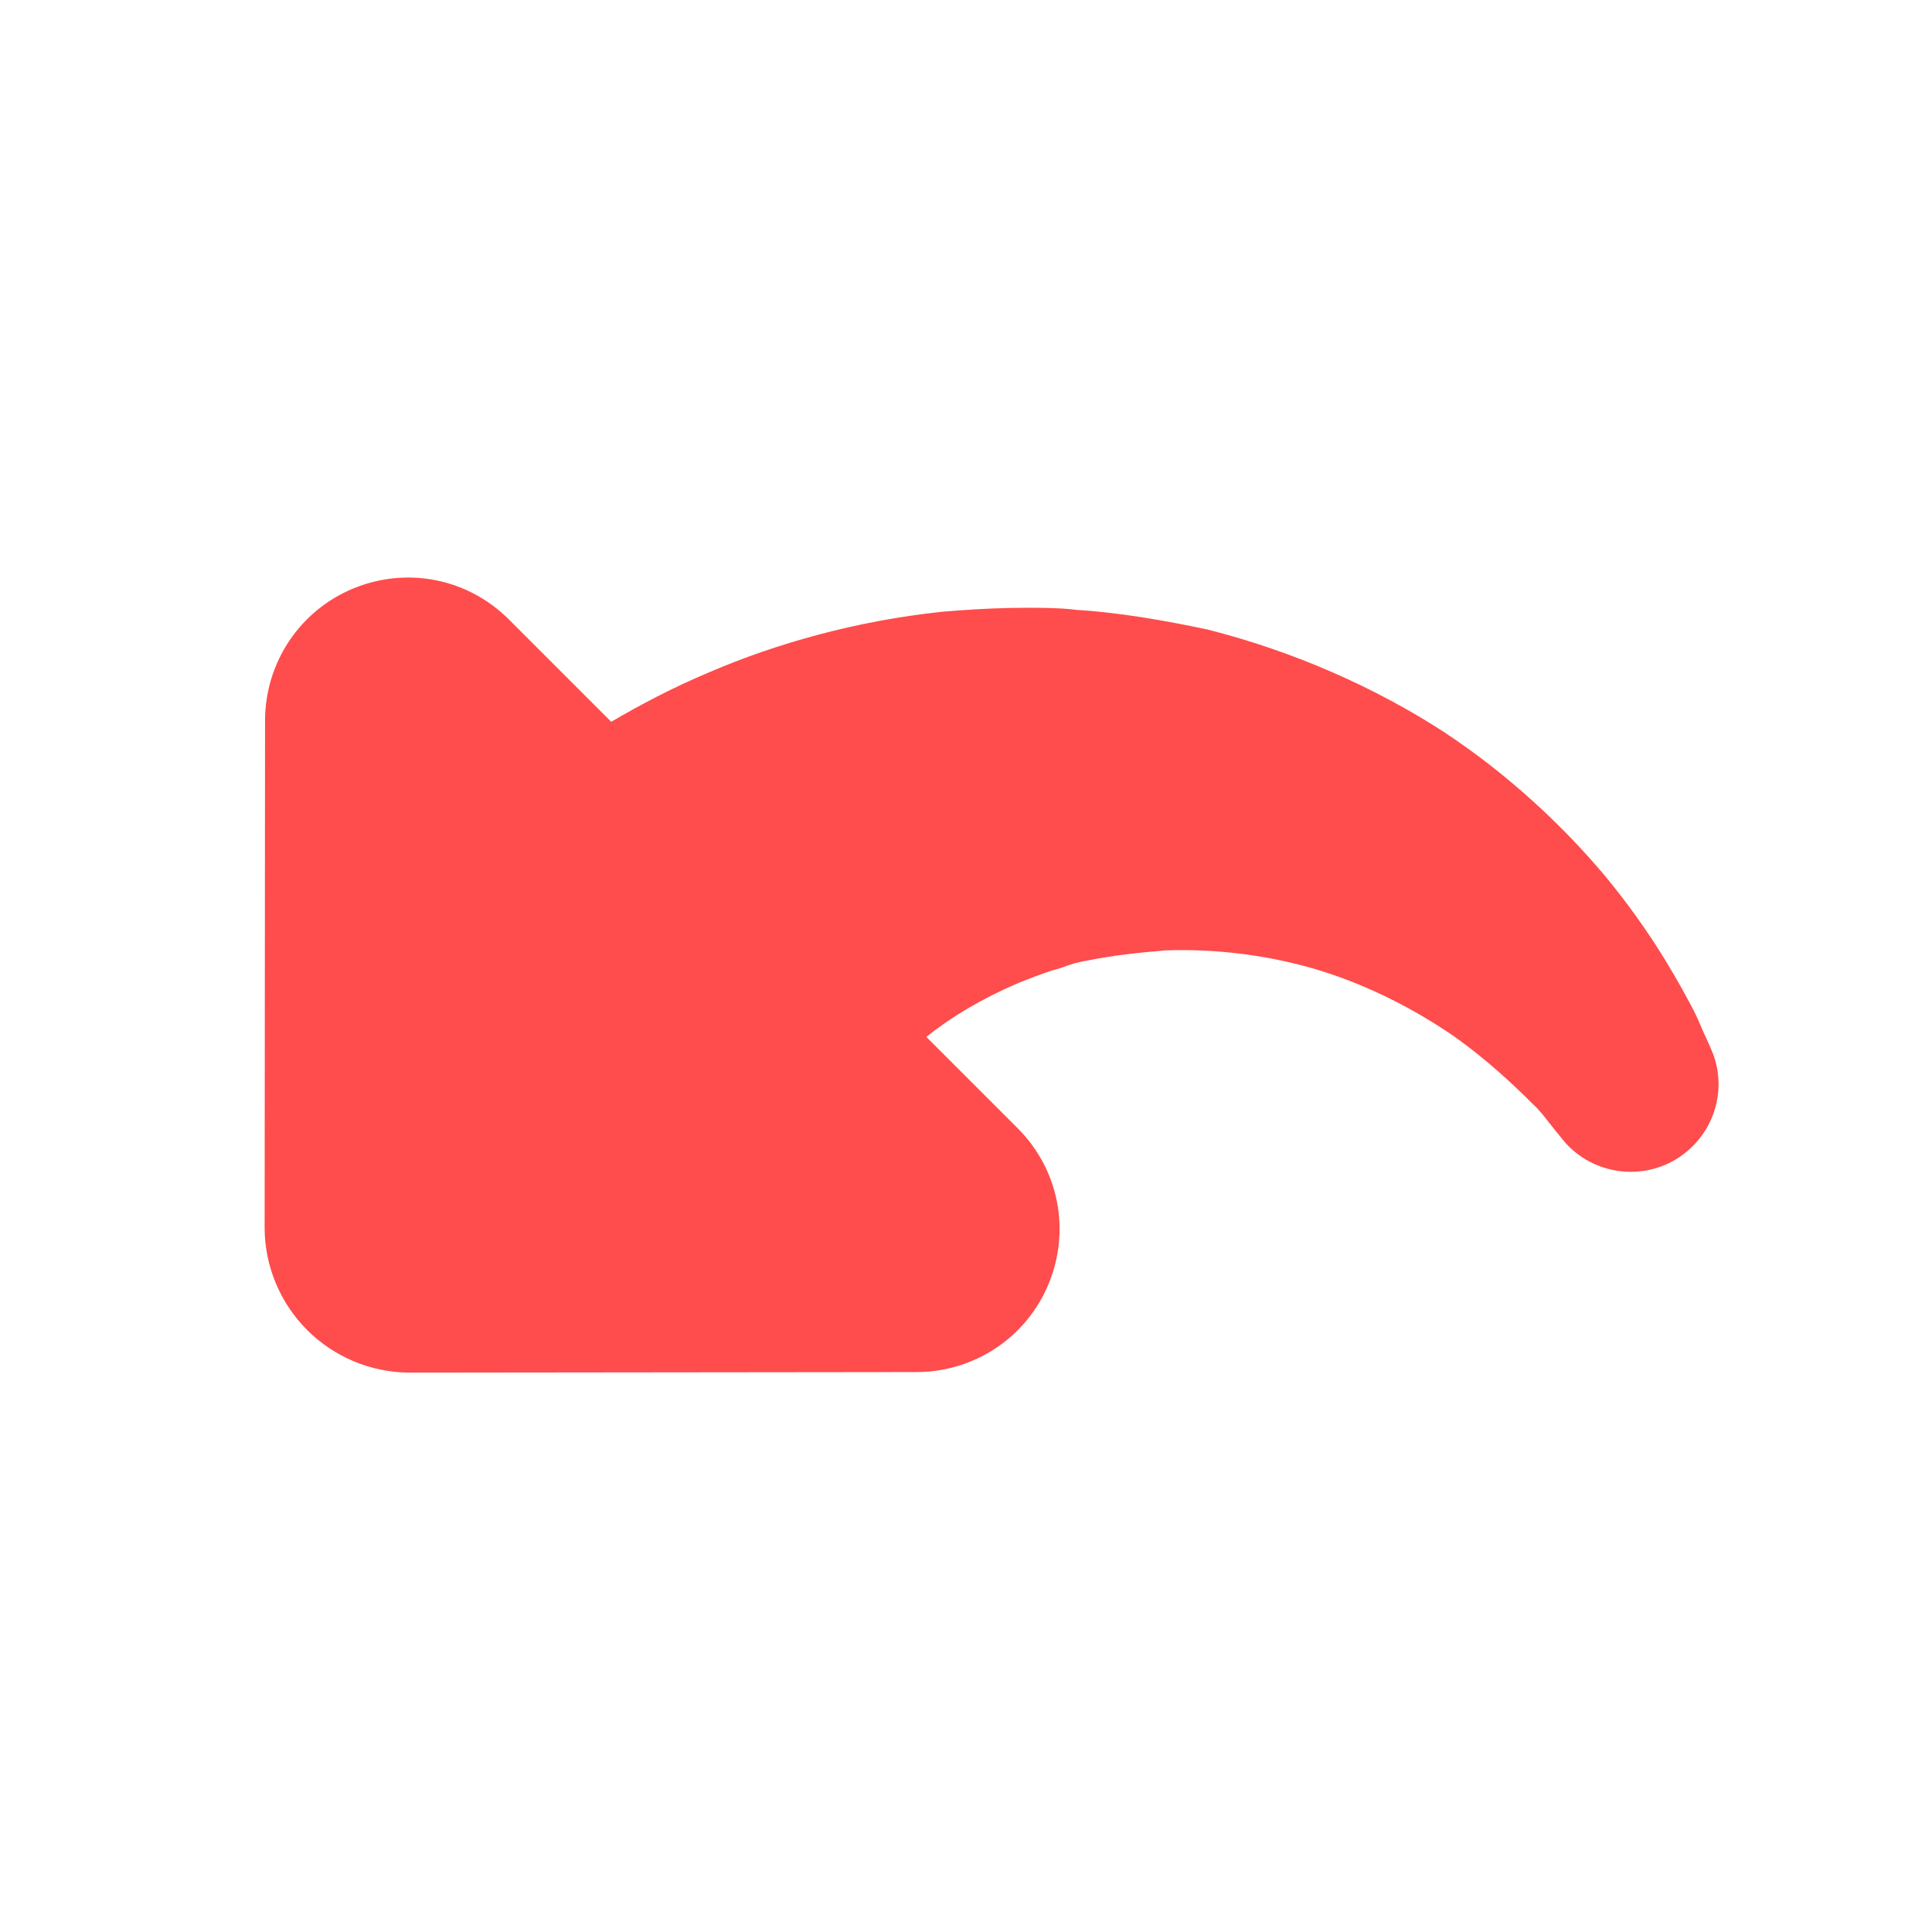
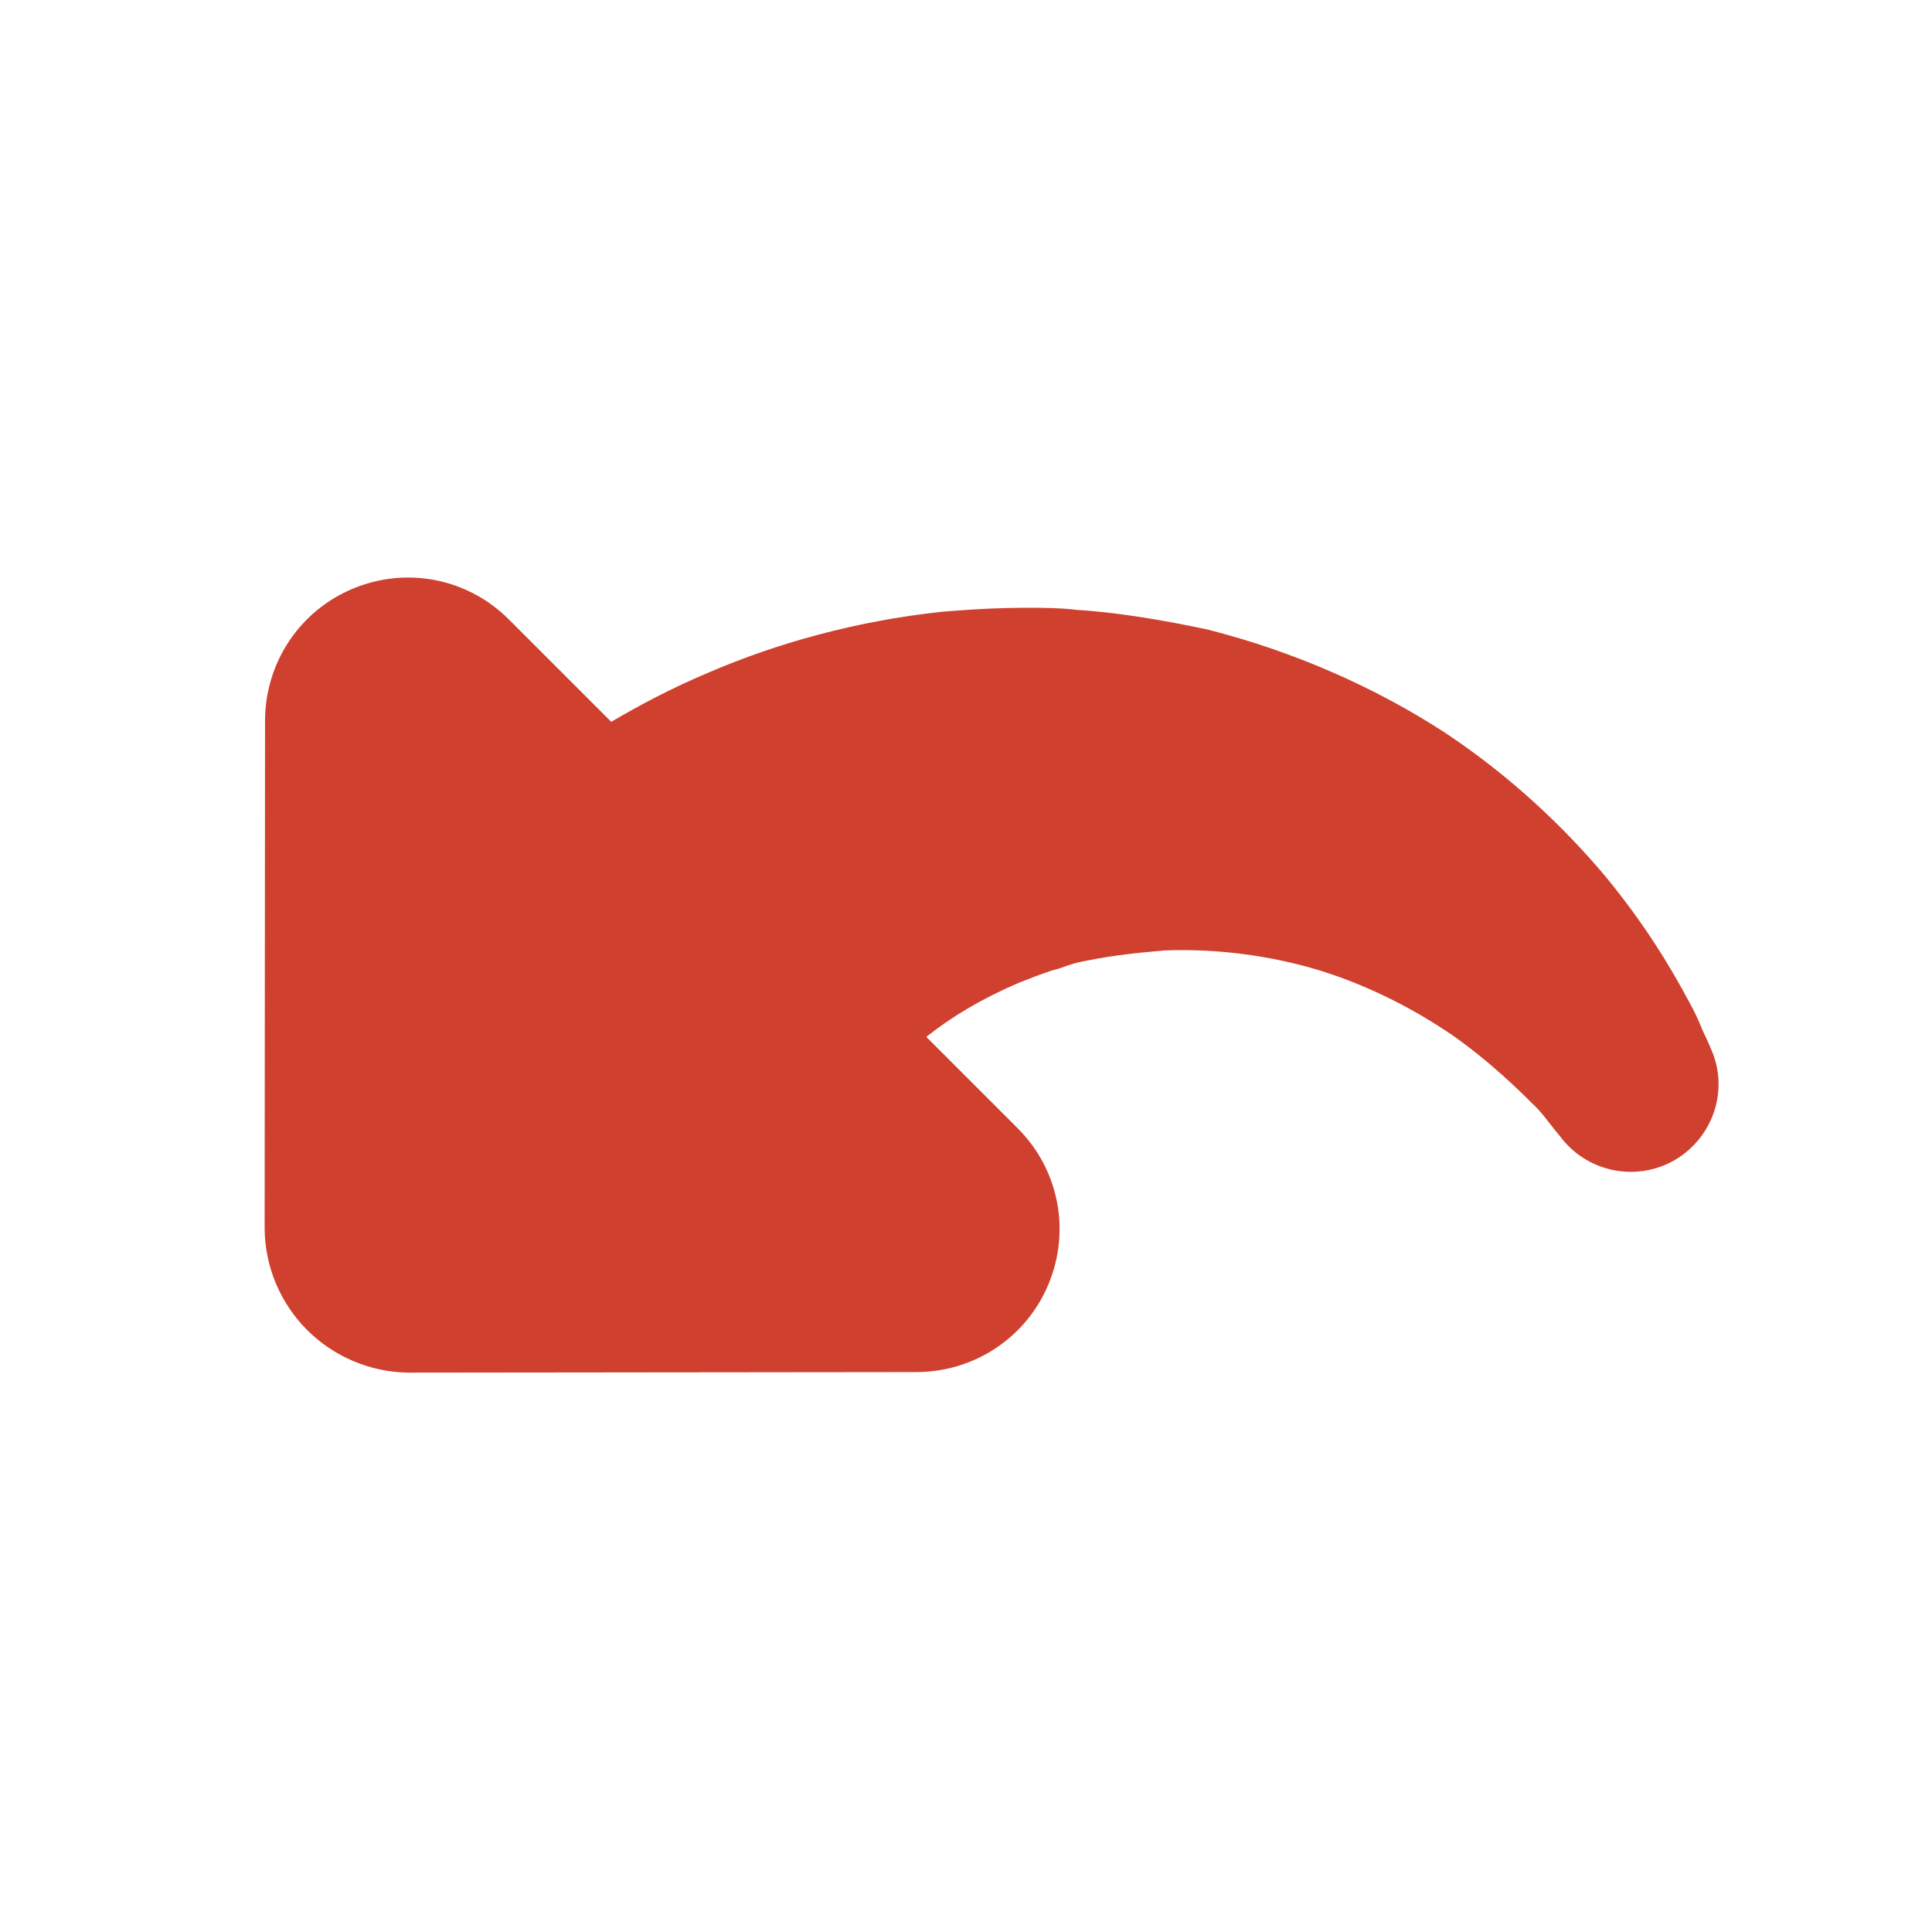
<svg xmlns="http://www.w3.org/2000/svg" width="20px" height="20px" viewBox="0 0 20 20" version="1.1">
  <defs />
  <g id="Page-1" stroke="none" stroke-width="1" fill="none" fill-rule="evenodd">
-     <g id="undo" fill="#FF4C4C">
+     <g id="undo" fill="#d0402e">
      <path d="M15.558,12.77 L11.84,16.494 C11.561,16.767 11.183,16.921 10.79,16.921 C10.399,16.921 10.021,16.767 9.74,16.494 L6.024,12.77 C5.597,12.343 5.471,11.706 5.702,11.153 C5.933,10.6 6.465,10.243 7.067,10.243 L8.404,10.243 C8.369,9.921 8.278,9.557 8.124,9.172 C8.076,9.06 8.026,8.948 7.97,8.836 C7.893,8.71 7.901,8.675 7.795,8.521 C7.627,8.269 7.473,8.08 7.29,7.863 C6.92,7.464 6.472,7.121 5.996,6.869 C5.513,6.617 5.009,6.463 4.561,6.379 C4.12,6.302 3.714,6.295 3.476,6.295 C3.357,6.288 3.203,6.316 3.126,6.323 C3.042,6.33 2.993,6.337 2.993,6.337 C2.496,6.386 2.048,6.022 1.999,5.525 C1.957,5.105 2.202,4.727 2.573,4.587 C2.573,4.587 2.622,4.566 2.699,4.538 C2.79,4.51 2.874,4.461 3.07,4.405 C3.462,4.286 3.959,4.16 4.61,4.097 C5.254,4.041 6.031,4.055 6.851,4.223 C7.669,4.398 8.53,4.727 9.328,5.203 C9.706,5.448 10.112,5.735 10.427,6.015 C10.567,6.12 10.805,6.358 10.945,6.505 C11.106,6.673 11.253,6.841 11.401,7.016 C11.967,7.716 12.387,8.472 12.66,9.158 C12.821,9.55 12.933,9.921 13.017,10.243 L14.515,10.243 C15.117,10.243 15.649,10.6 15.88,11.153 C16.111,11.706 15.985,12.343 15.558,12.77" id="Fill-1" transform="translate(8.994247, 10.49425) scale(-1, 1) rotate(-45) translate(-8.994247, -10.49425) " />
    </g>
  </g>
</svg>
